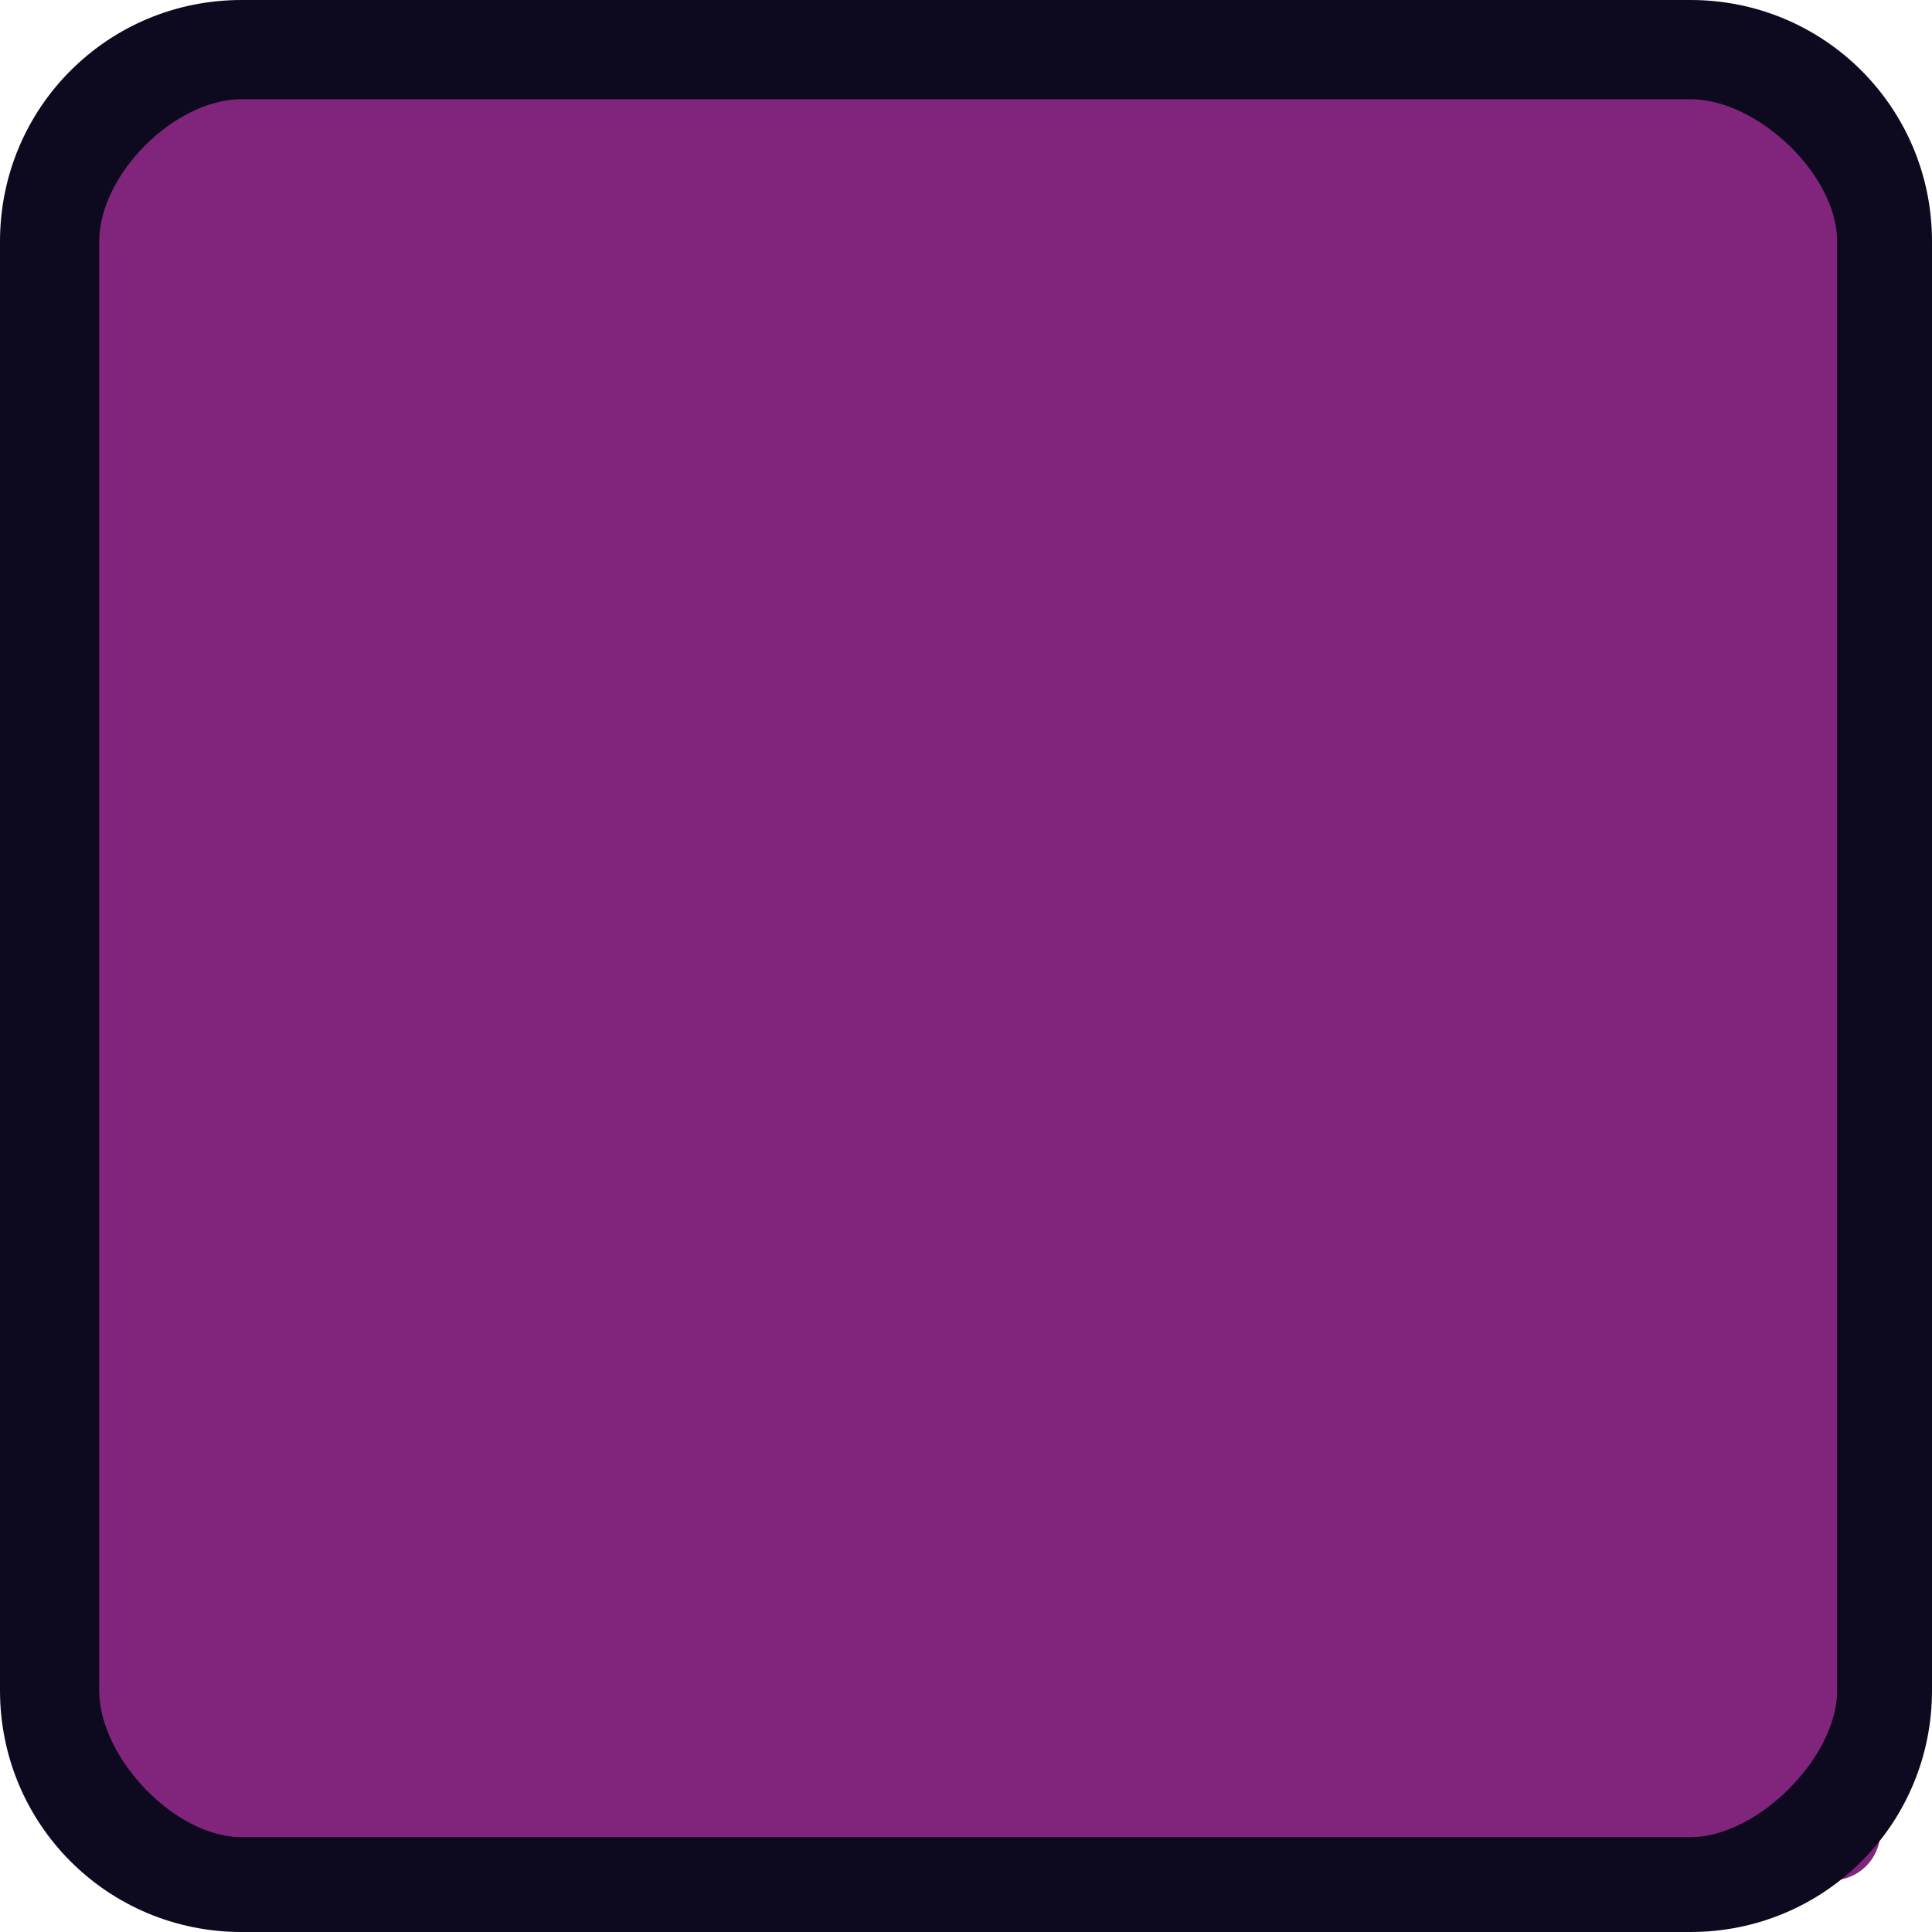
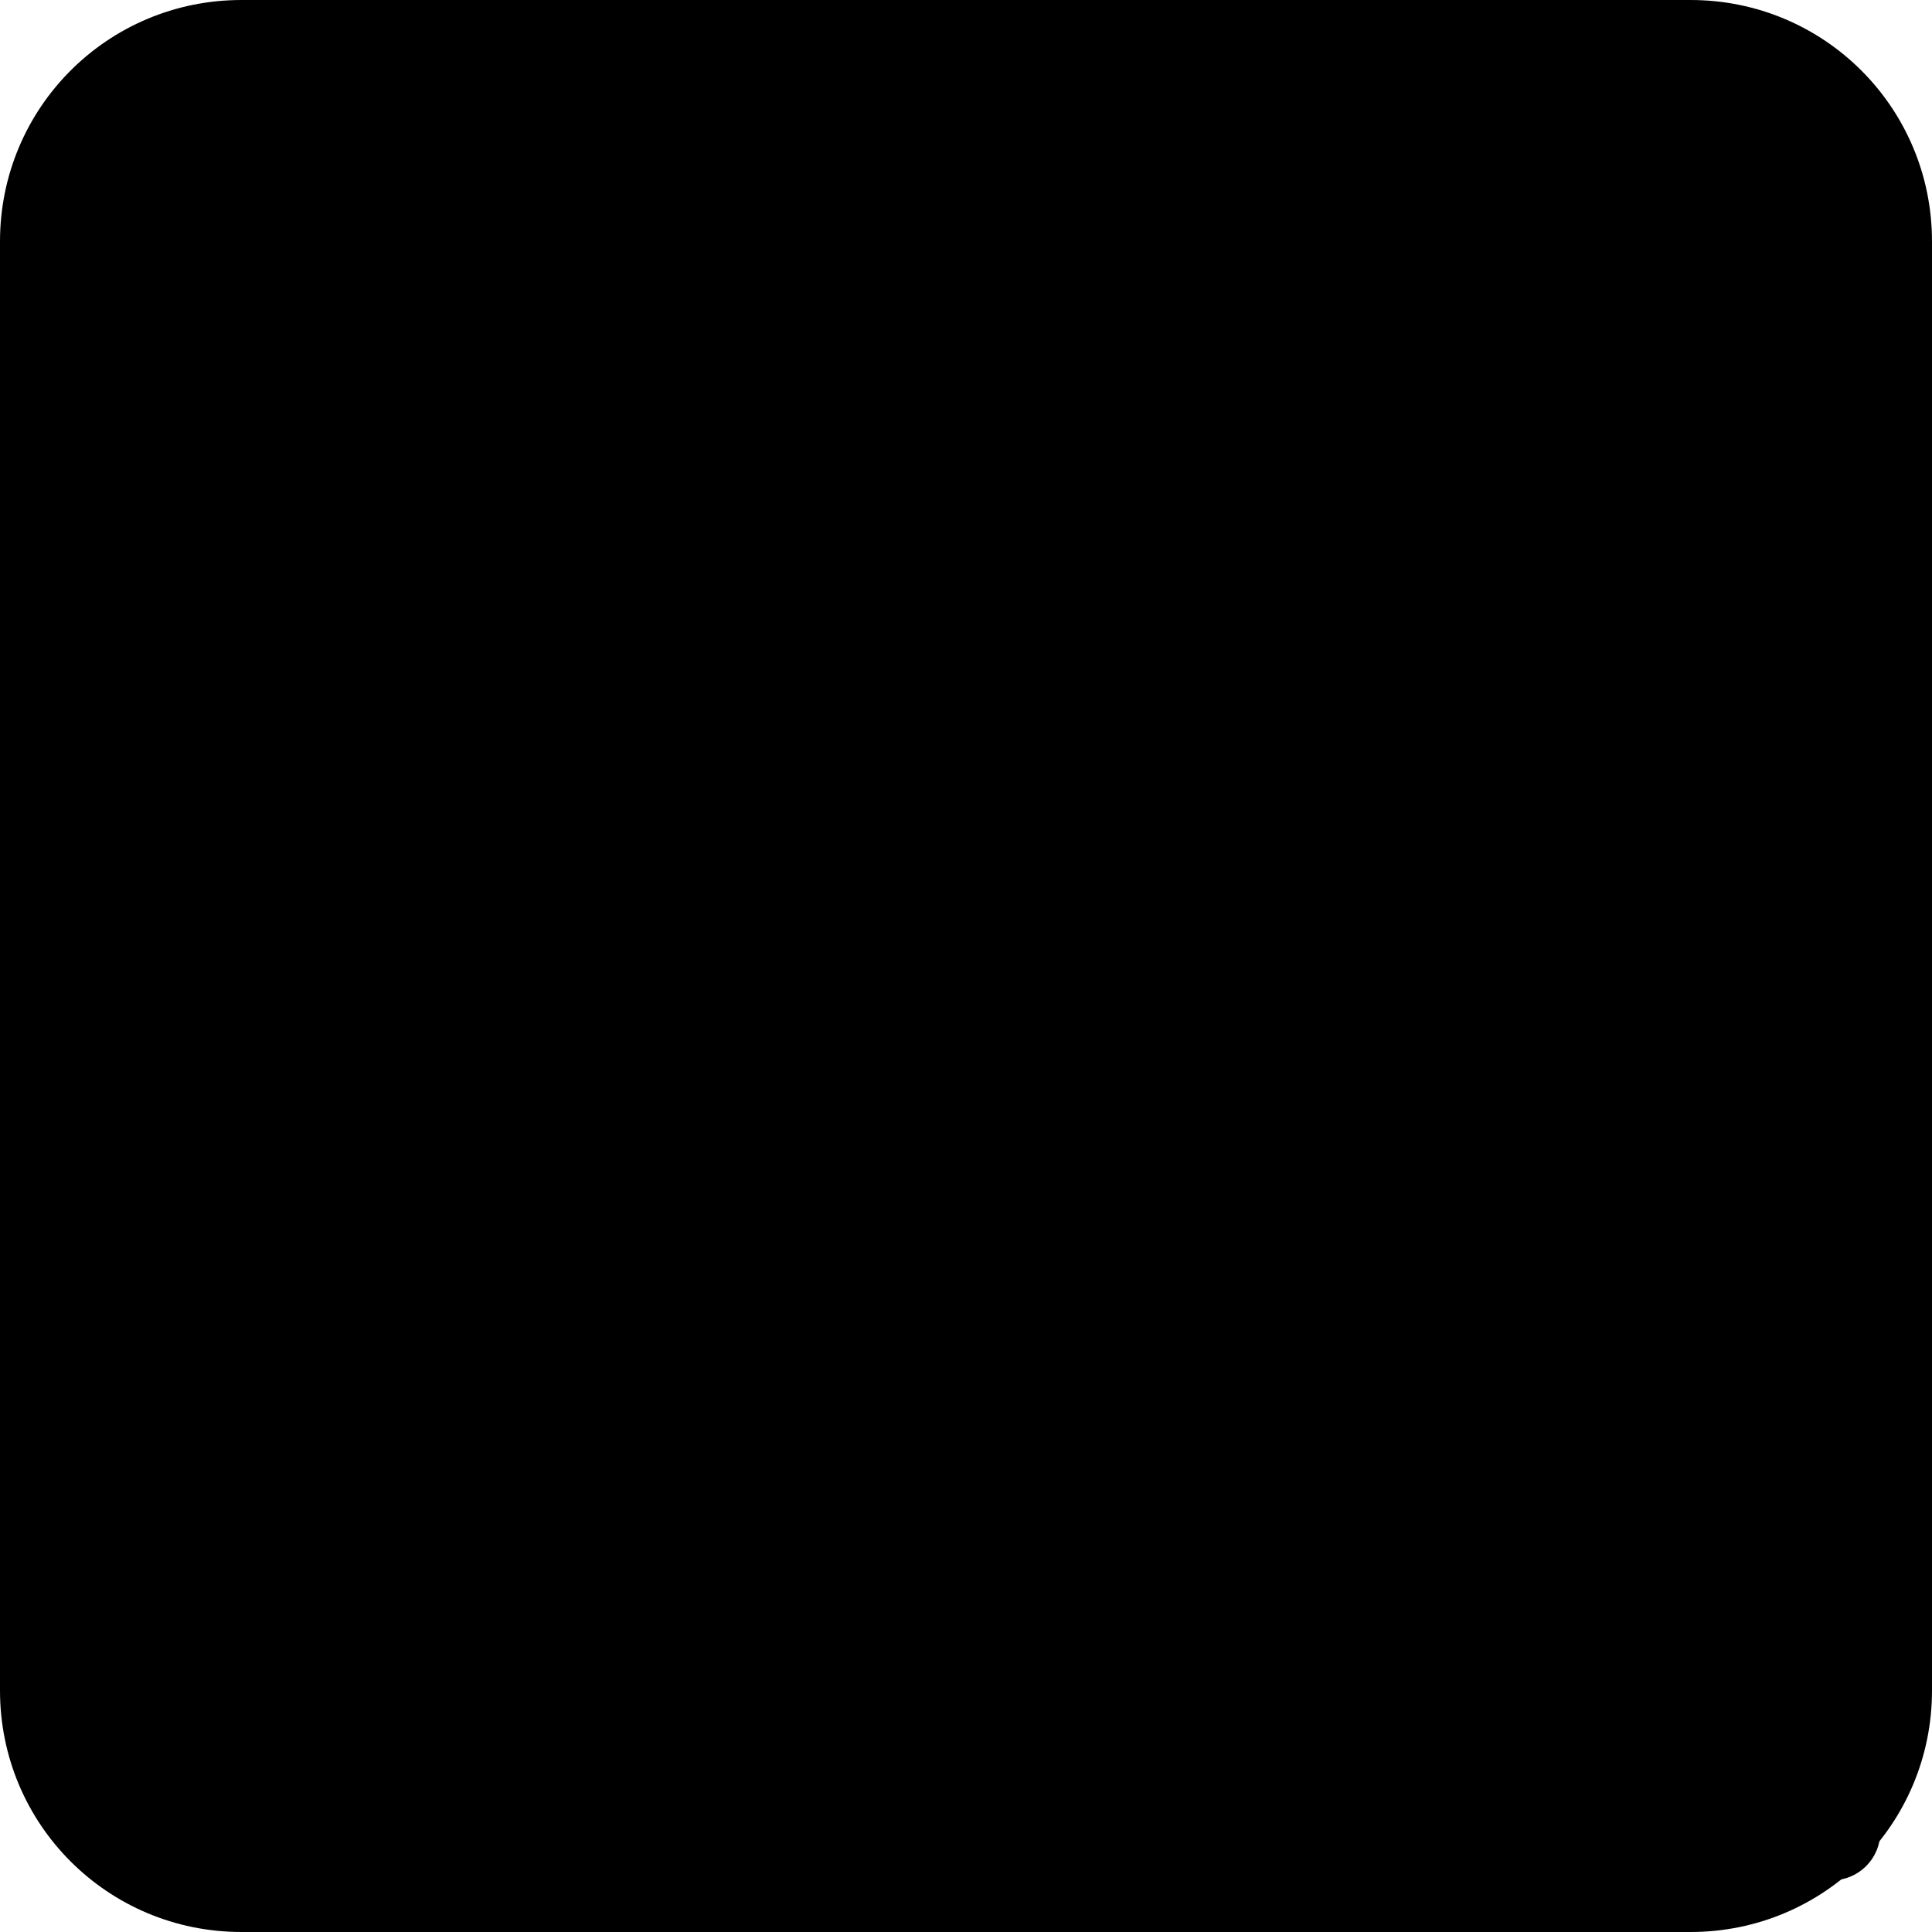
<svg xmlns="http://www.w3.org/2000/svg" viewBox="0 0 40 40">
  <g transform="translate(0 -1012.362)">
-     <rect width="37.5" x="1.429" y="1013.791" rx="1" height="37.5" style="fill:#80257b" />
-     <path style="fill:#0d0a20" d="m 5,1012.362 c -2.77,0 -5,2.23 -5,5 l 0,30 c 0,2.77 2.23,5 5,5 l 30,0 c 2.77,0 5,-2.23 5,-5 l 0,-30 c 0,-2.77 -2.23,-5 -5,-5 z m 0,2.054 30,0 c 1.385,0 3.036,1.561 3.036,2.946 l 0,30 c 0,1.385 -1.651,3.036 -3.036,3.036 l -30,0 c -1.385,0 -2.946,-1.651 -2.946,-3.036 l 0,-30 c 0,-1.385 1.561,-2.946 2.946,-2.946 z" />
+     <rect width="37.5" x="1.429" y="1013.791" rx="1" height="37.5" style="fill:#999999999999" />
+     <path style="fill:#111111111111" d="m 5,1012.362 c -2.77,0 -5,2.23 -5,5 l 0,30 c 0,2.77 2.23,5 5,5 l 30,0 c 2.77,0 5,-2.23 5,-5 l 0,-30 c 0,-2.77 -2.23,-5 -5,-5 z m 0,2.054 30,0 c 1.385,0 3.036,1.561 3.036,2.946 l 0,30 c 0,1.385 -1.651,3.036 -3.036,3.036 l -30,0 c -1.385,0 -2.946,-1.651 -2.946,-3.036 l 0,-30 c 0,-1.385 1.561,-2.946 2.946,-2.946 z" />
  </g>
</svg>
